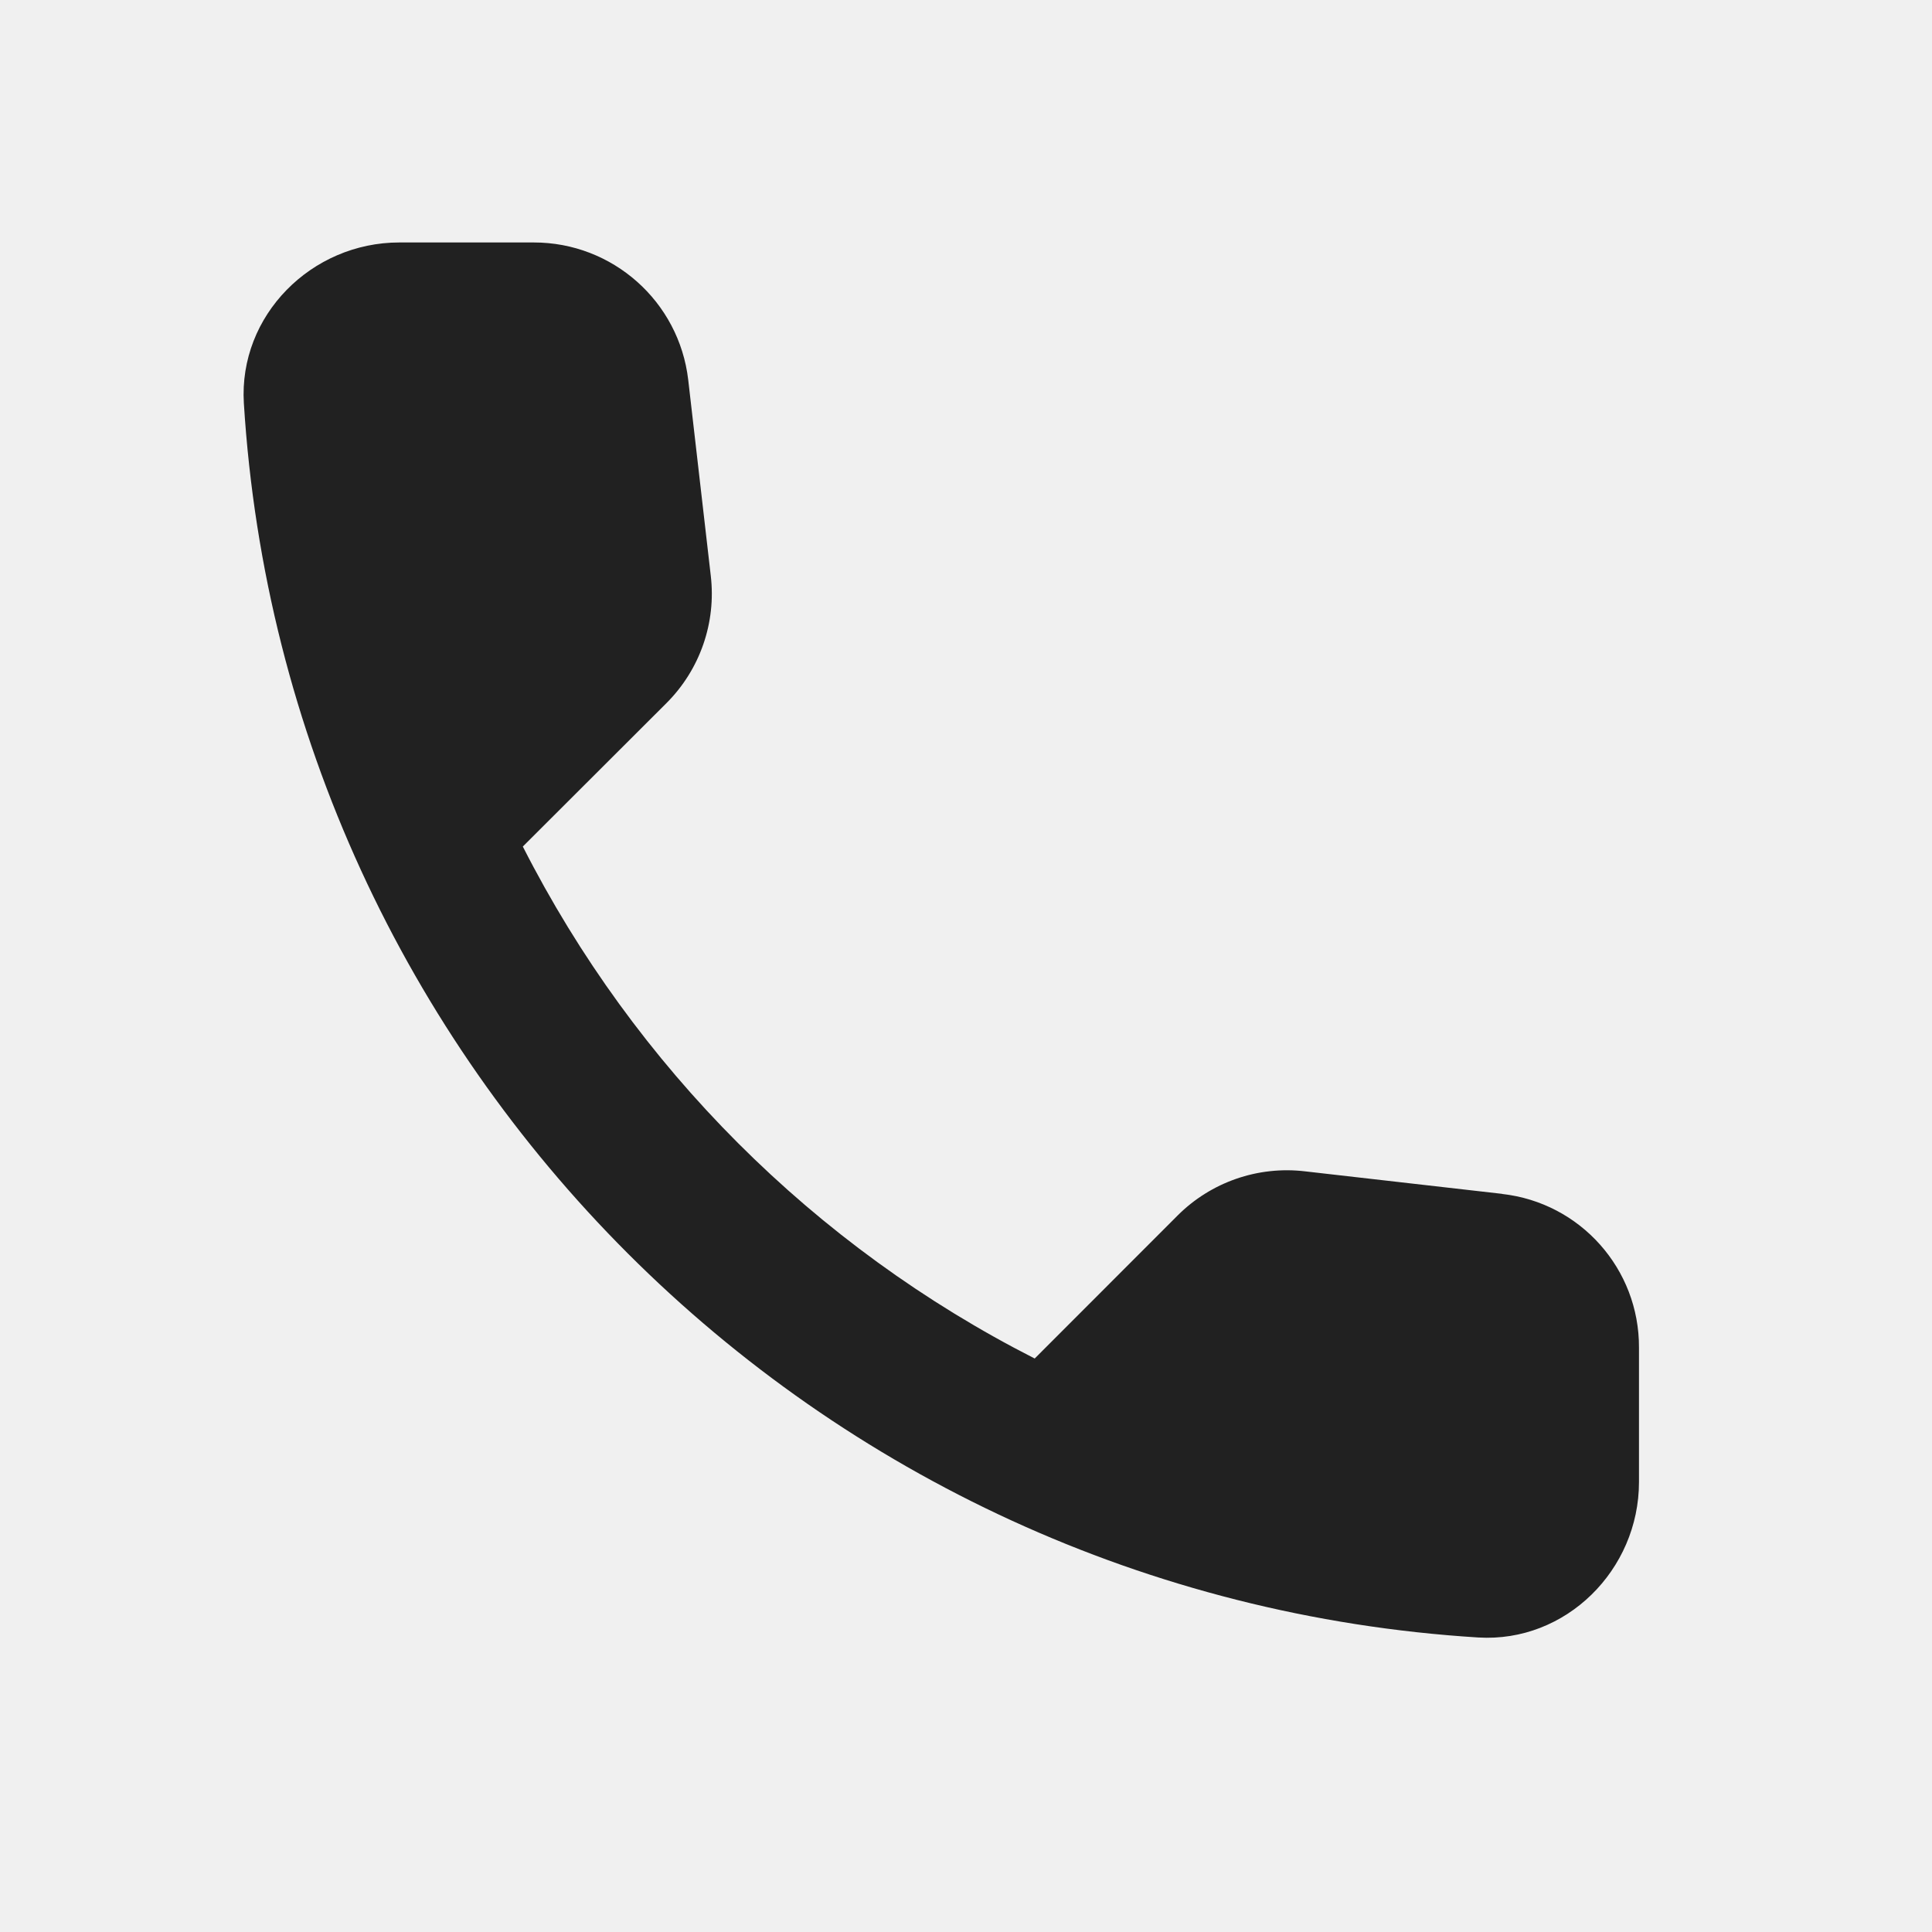
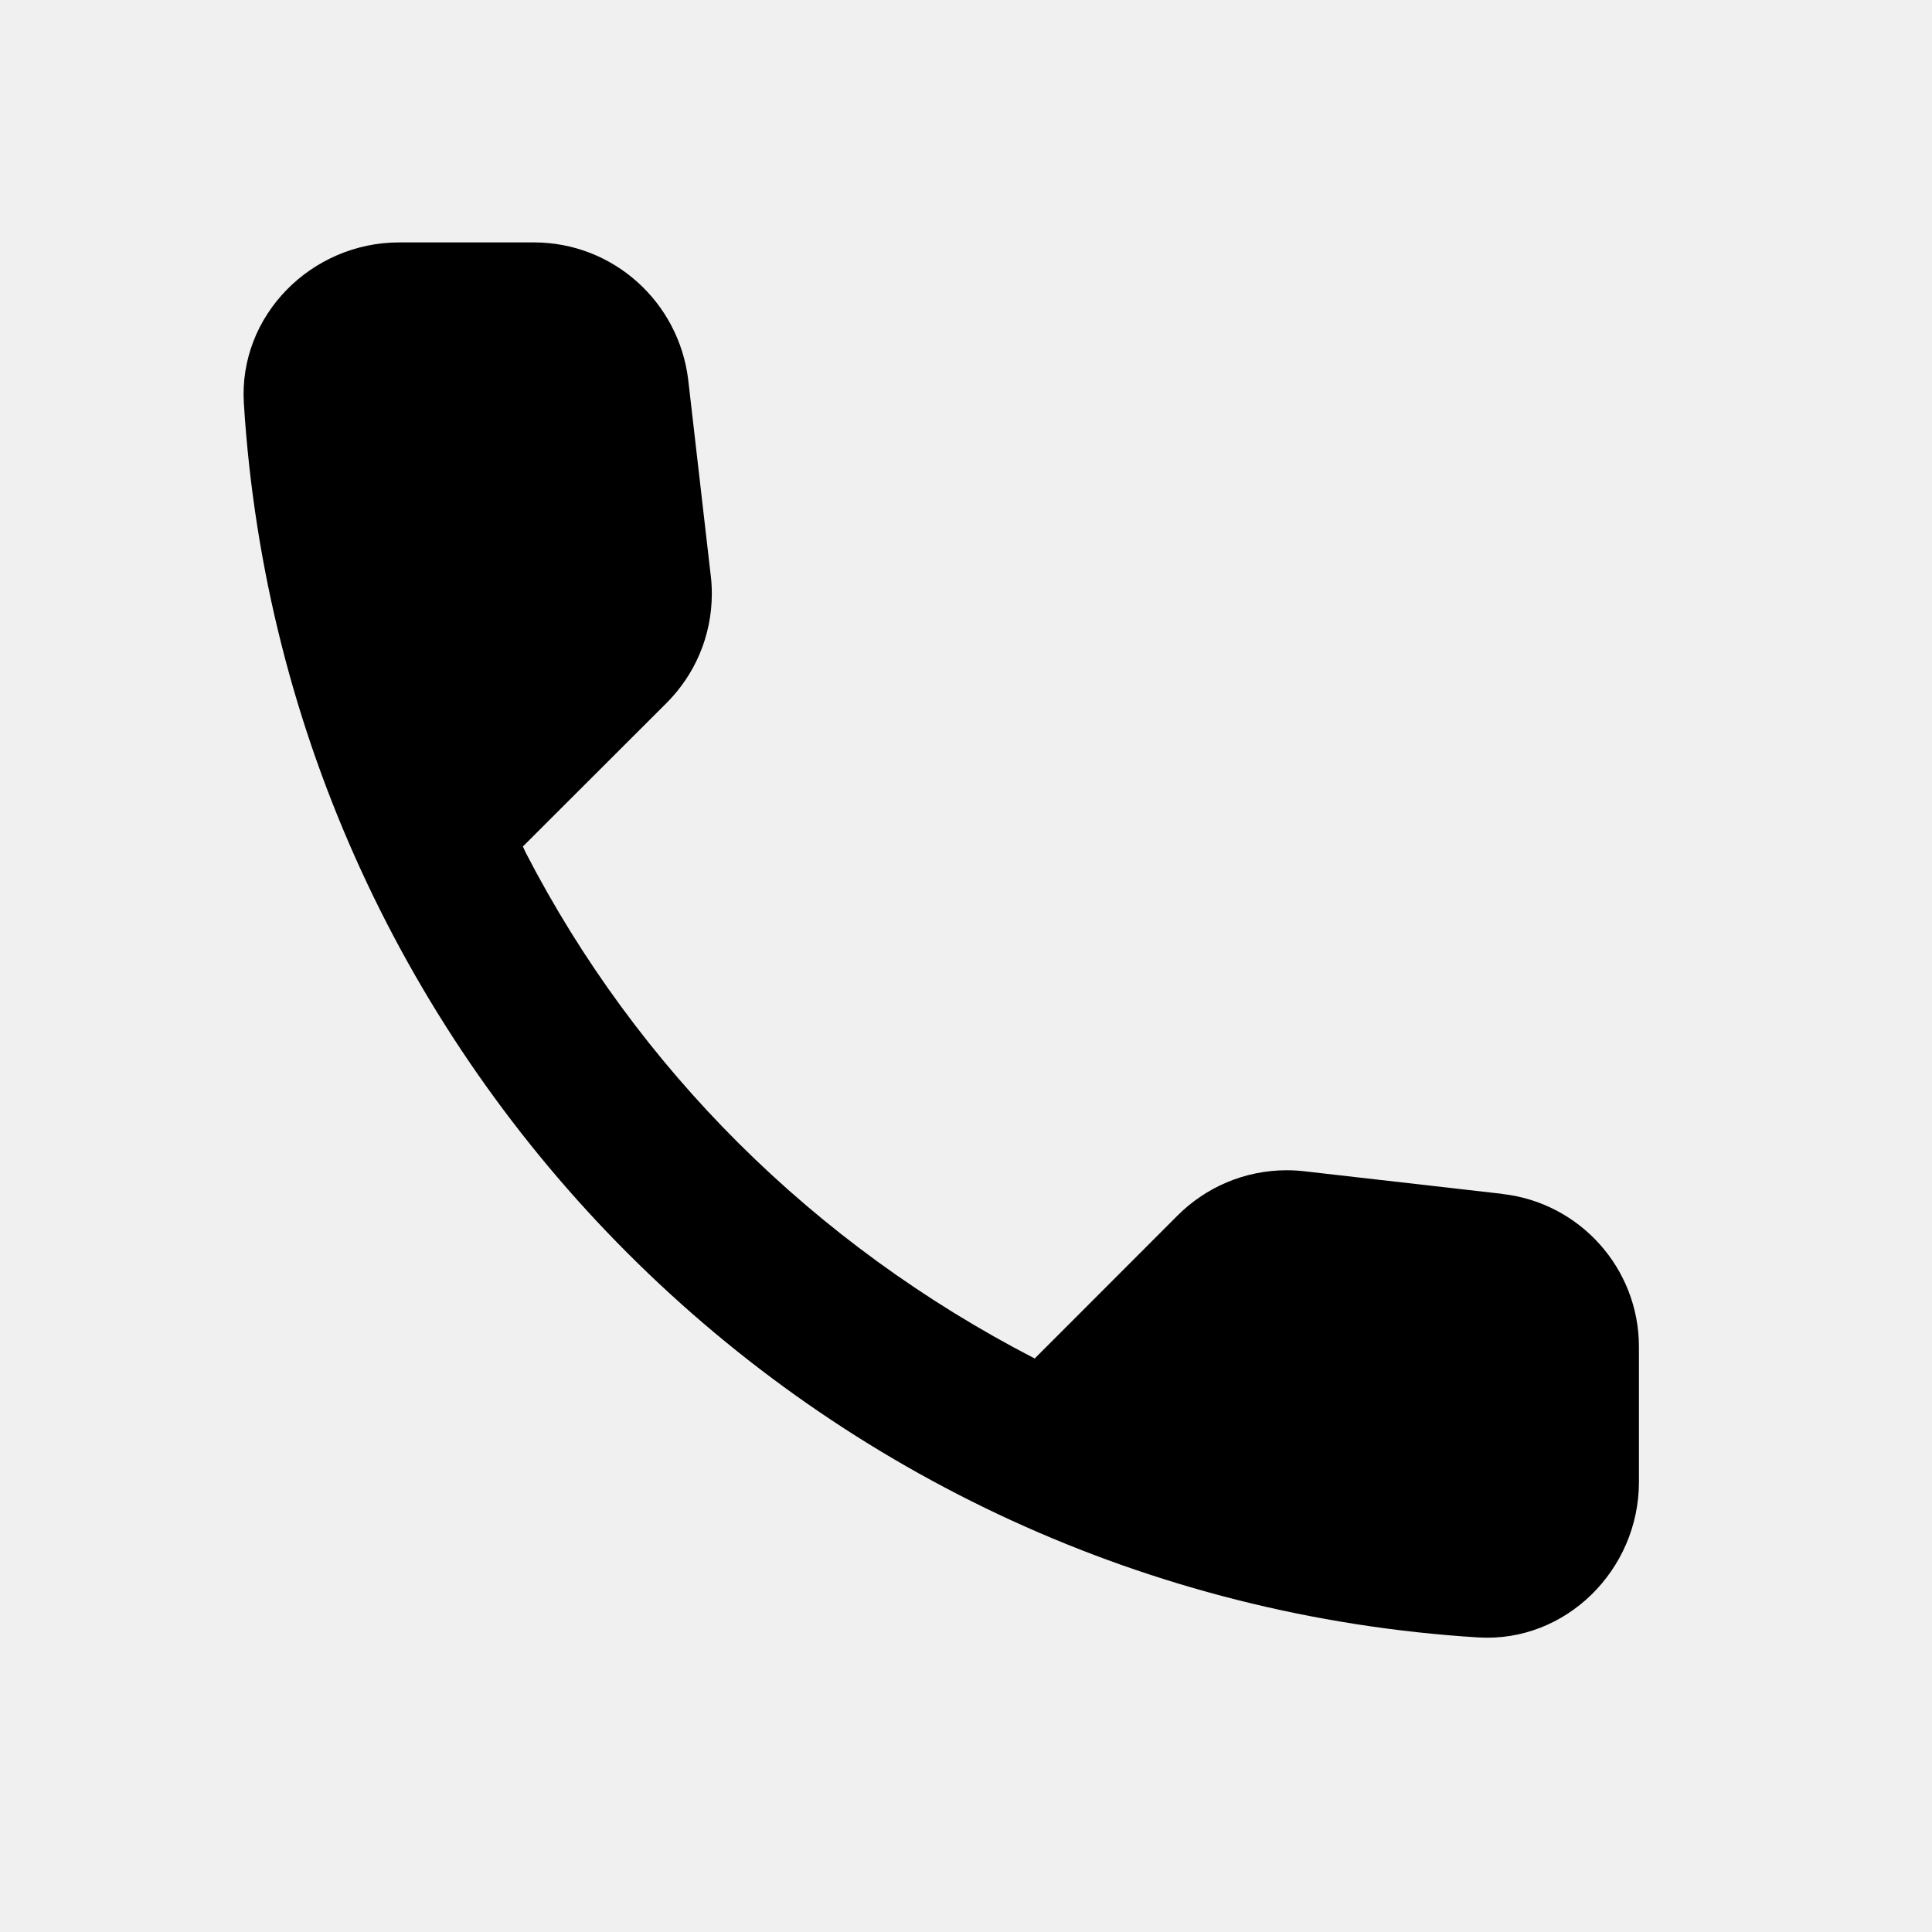
- <svg xmlns="http://www.w3.org/2000/svg" width="18" height="18" fill="none">
-   <g clip-path="url(#a)">
-     <path fill="#212121" d="m13.996 11.123-1.838-.21a1.44 1.44 0 0 0-1.187.412L9.64 12.657a10.888 10.888 0 0 1-4.769-4.77L6.21 6.55a1.44 1.44 0 0 0 .412-1.187l-.21-1.824a1.448 1.448 0 0 0-1.44-1.28H3.72c-.818 0-1.498.68-1.448 1.498.384 6.18 5.327 11.115 11.5 11.499.817.05 1.498-.63 1.498-1.448v-1.252a1.434 1.434 0 0 0-1.274-1.432Z" />
-   </g>
-   <defs>
-     <clipPath id="a">
-       <path fill="#fff" d="M0 0h18v18H0z" />
-     </clipPath>
-   </defs>
+ <svg xmlns="http://www.w3.org/2000/svg" version="1.1" width="32" height="32" viewBox="0 0 32 32">
+   <path d="M24.882 19.774l-3.268-0.373c-0.090-0.011-0.194-0.018-0.3-0.018-0.707 0-1.347 0.287-1.81 0.75l-2.366 2.368c-3.669-1.894-6.585-4.81-8.427-8.372l-0.051-0.108 2.38-2.377c0.463-0.463 0.75-1.103 0.75-1.81 0-0.106-0.006-0.21-0.019-0.312l0.001 0.012-0.373-3.243c-0.155-1.287-1.24-2.276-2.557-2.276-0.001 0-0.002 0-0.003 0h-2.226c-1.454 0-2.663 1.209-2.574 2.663 0.683 10.987 9.47 19.76 20.444 20.443 1.452 0.089 2.663-1.12 2.663-2.574v-2.226c0-0.004 0-0.008 0-0.012 0-1.308-0.985-2.386-2.253-2.532l-0.012-0.001z" />
</svg>
